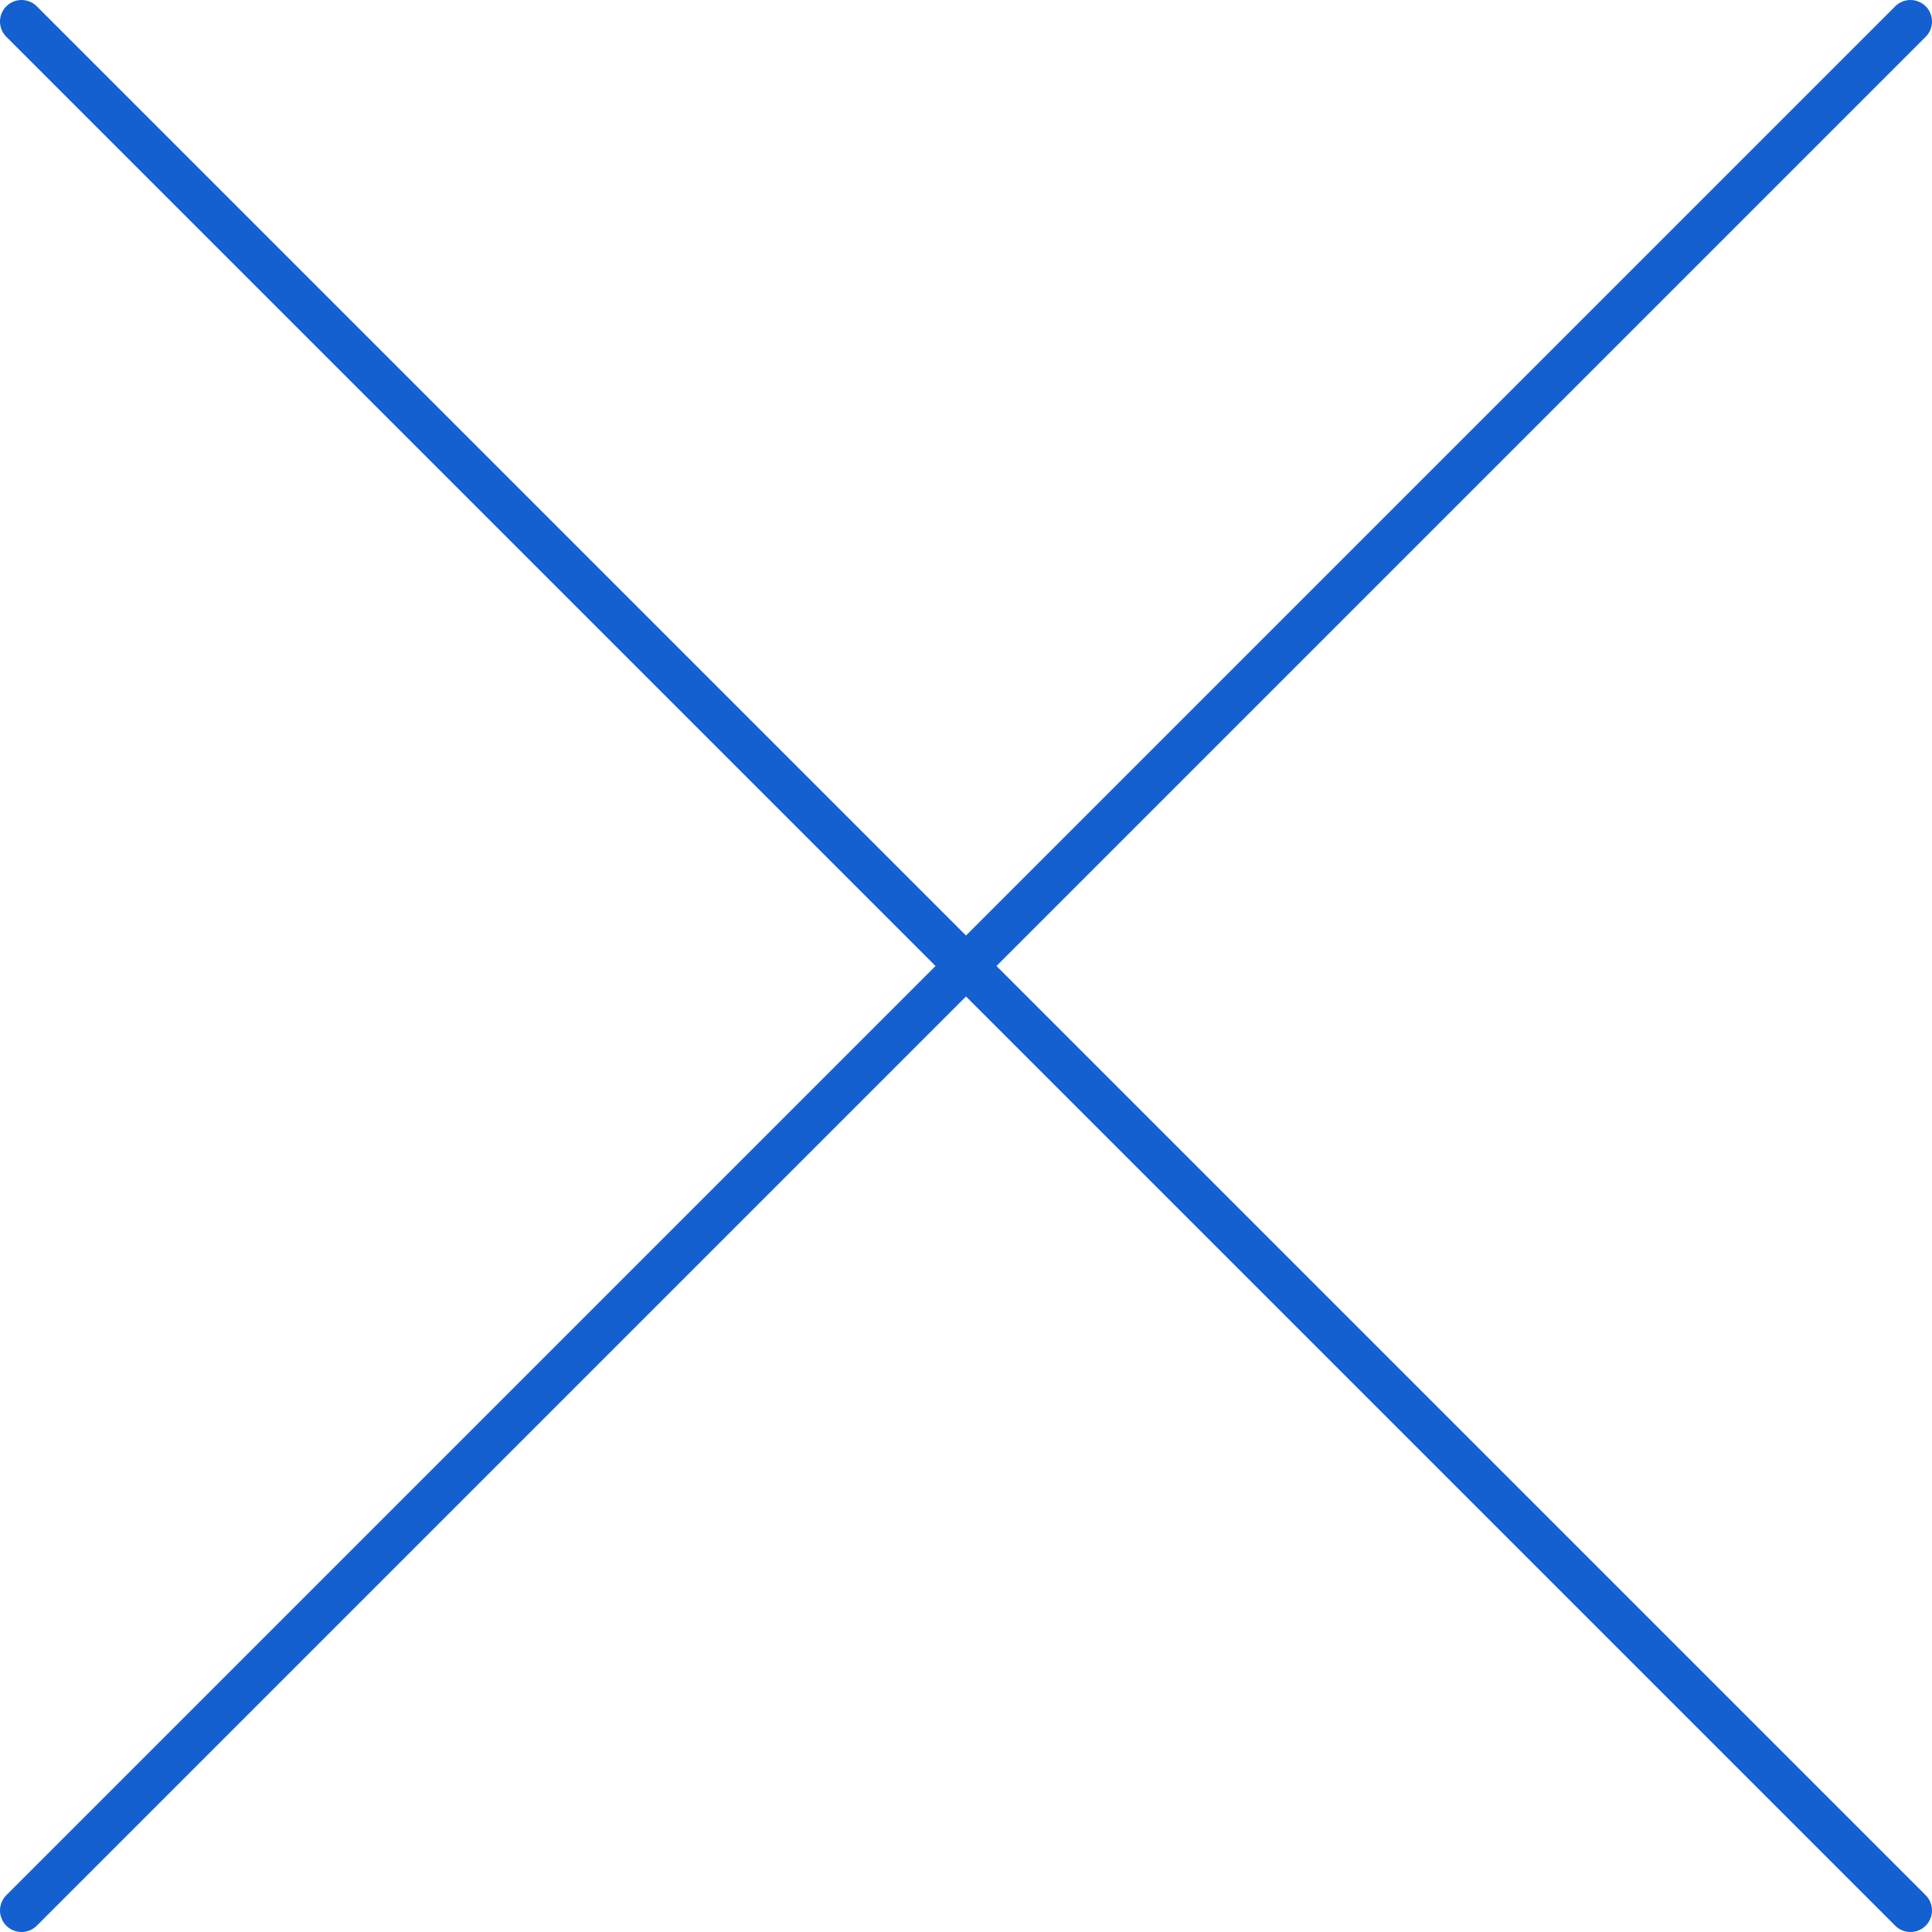
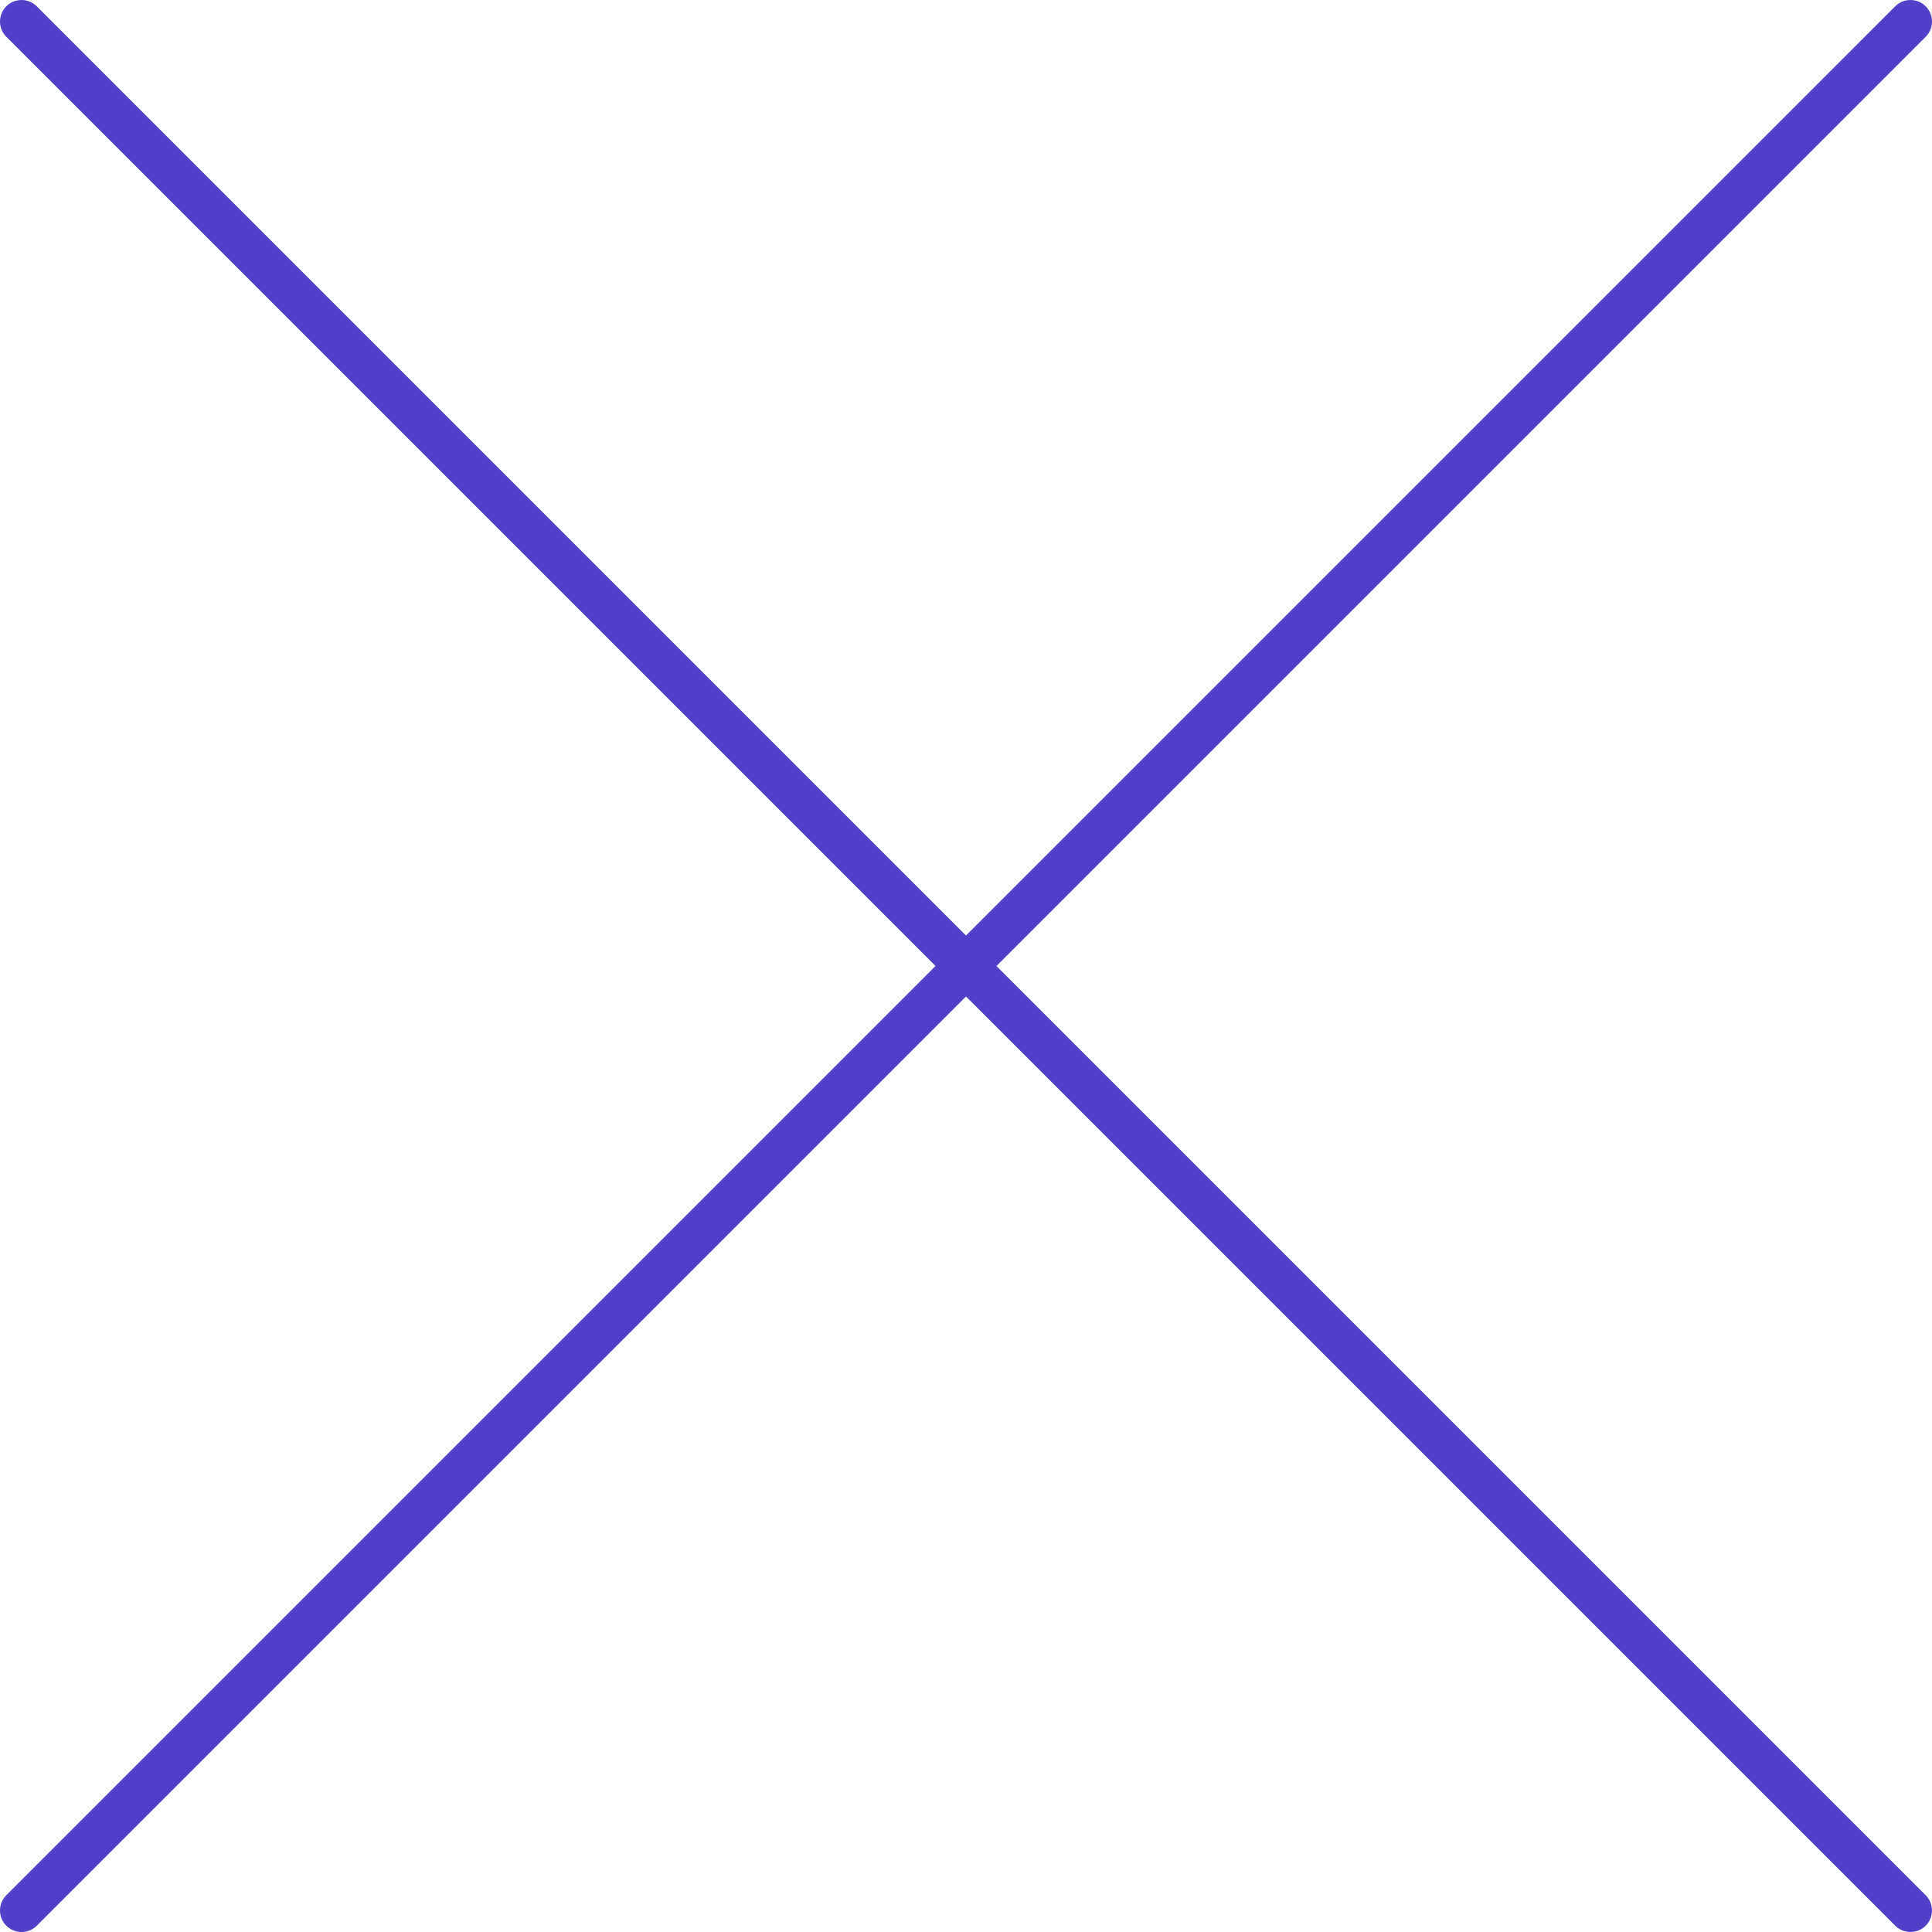
<svg xmlns="http://www.w3.org/2000/svg" viewBox="0 0 44.84 44.84">
  <defs>
-     <style>.cls-1{fill:none;stroke:#1460d0;stroke-linecap:round;stroke-linejoin:round;}</style>
+     <style>.cls-1{fill:none;stroke:#5141C9;stroke-linecap:round;stroke-linejoin:round;}</style>
  </defs>
  <g id="레이어_2" data-name="레이어 2">
    <g id="레이어_1-2" data-name="레이어 1">
      <line class="cls-1" x1="0.5" y1="44.34" x2="44.34" y2="0.5" />
      <line class="cls-1" x1="44.34" y1="44.34" x2="0.5" y2="0.5" />
    </g>
  </g>
</svg>
